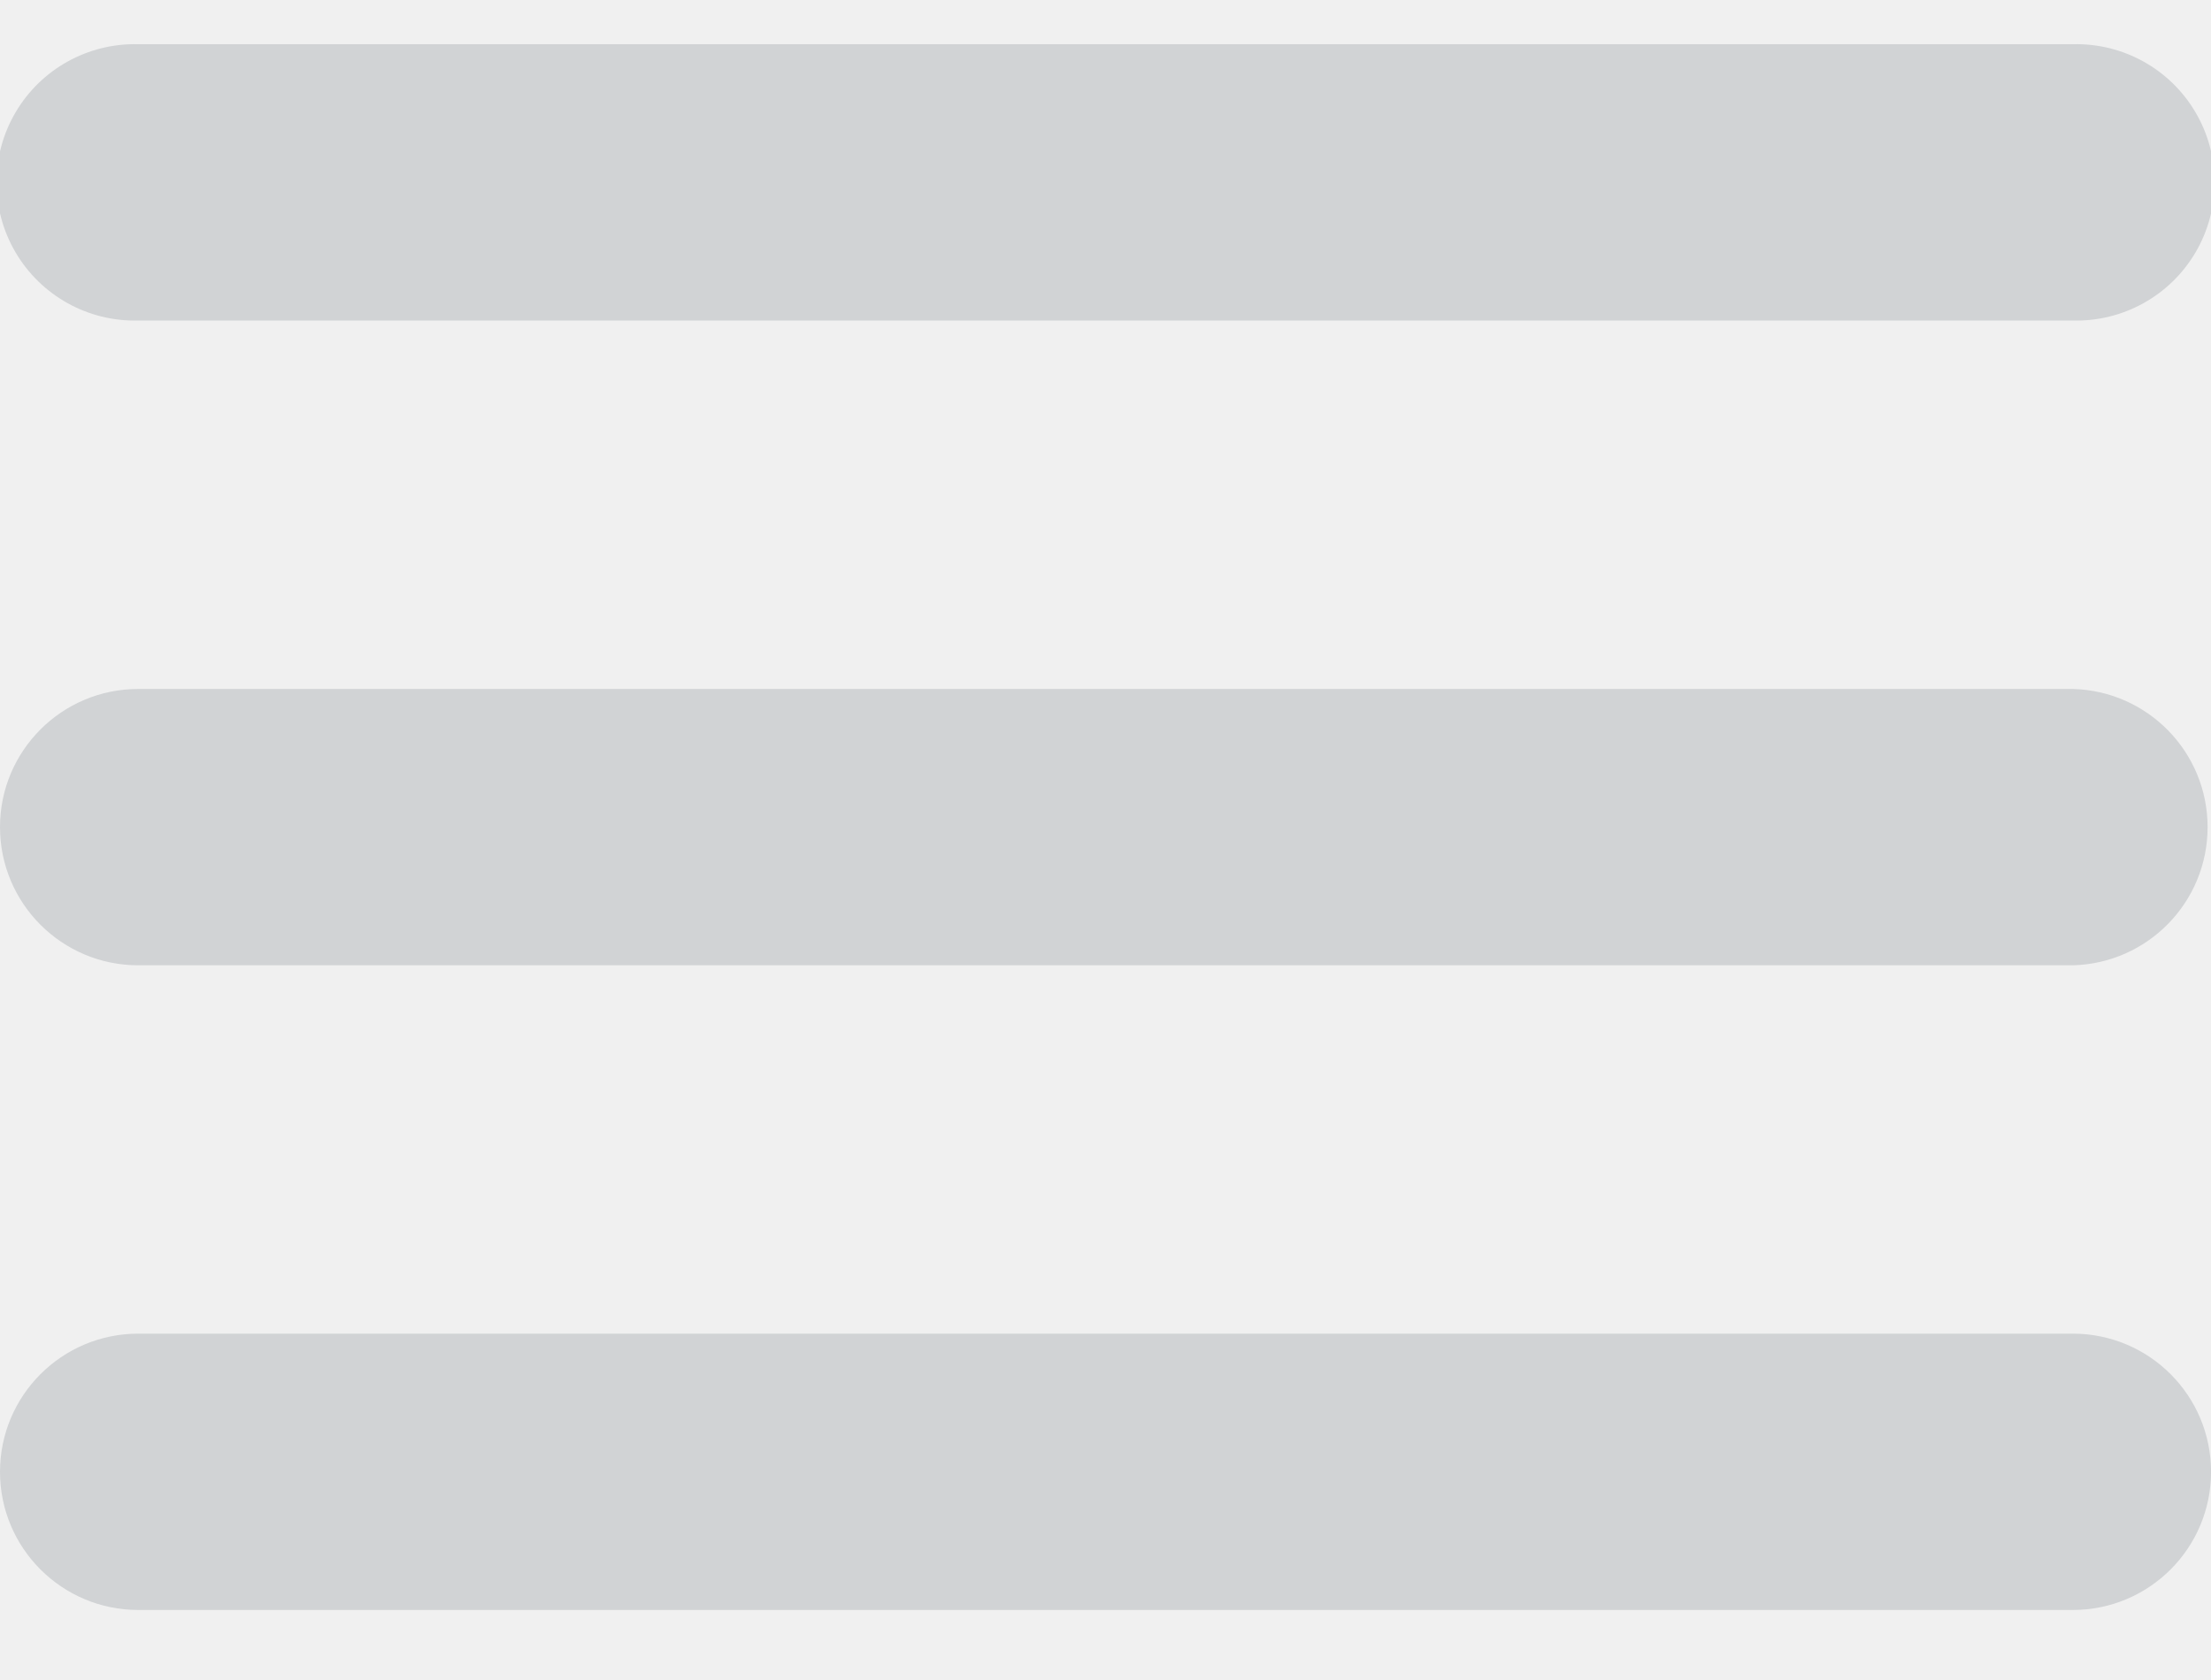
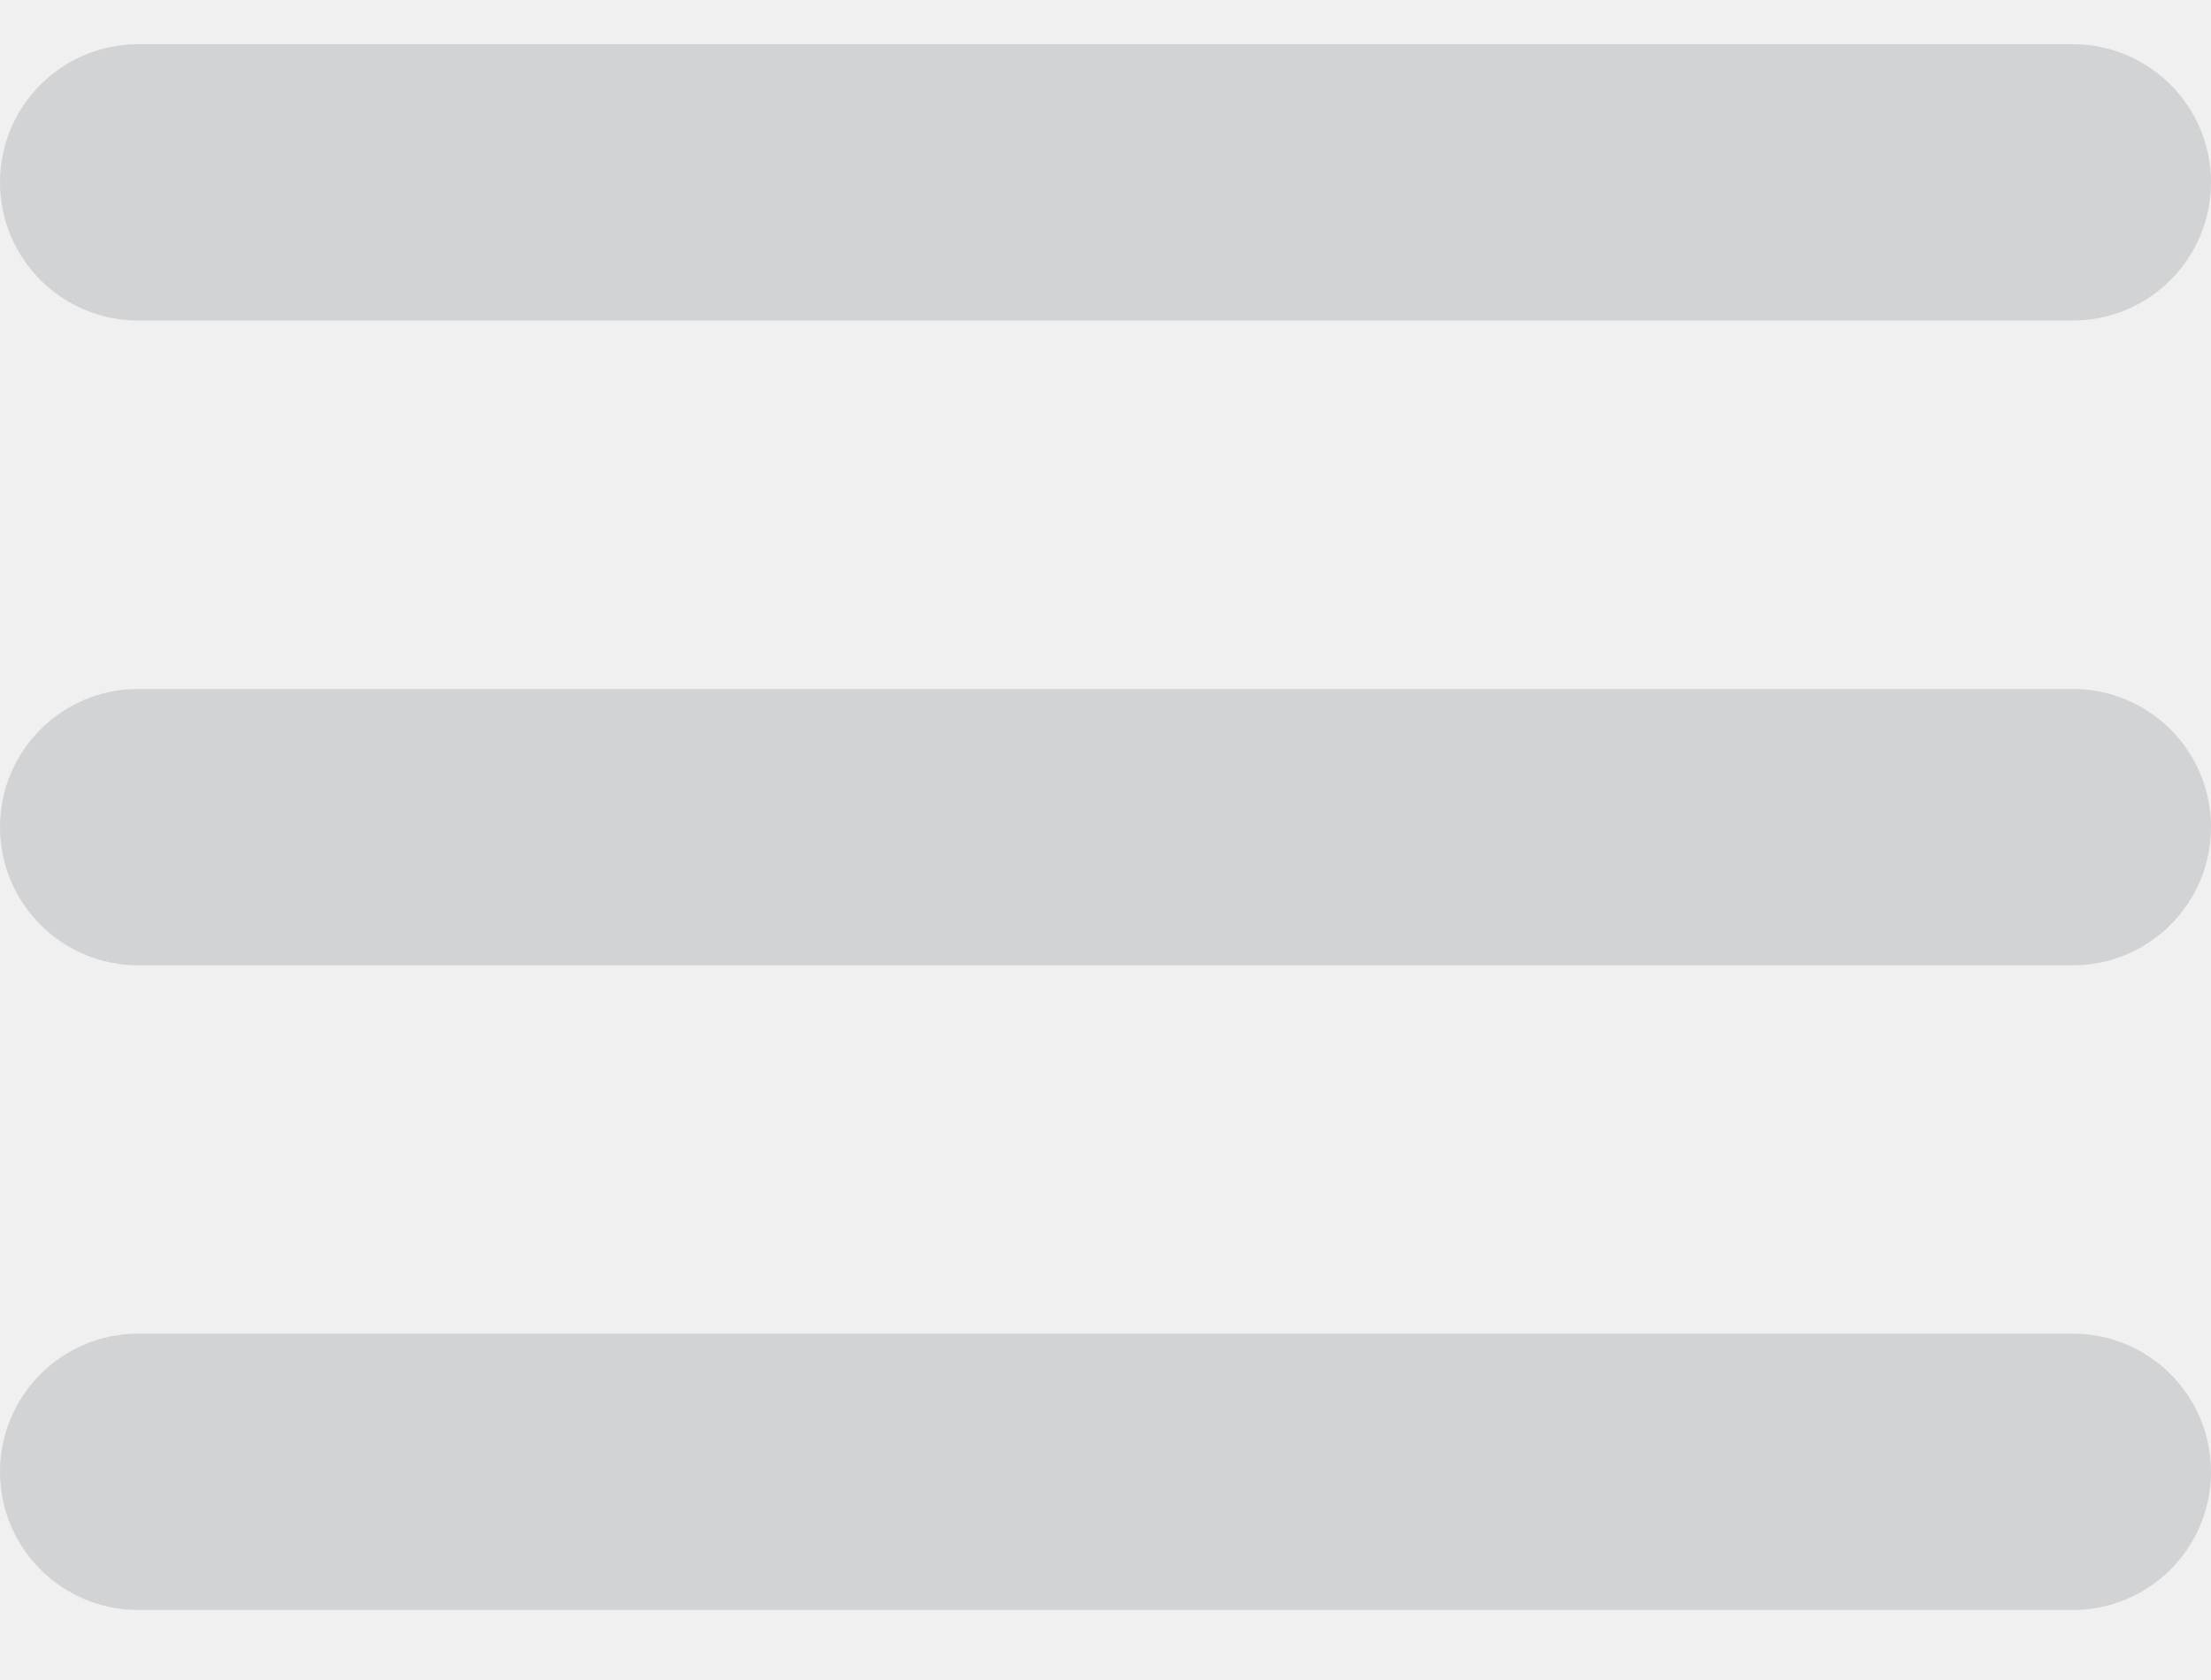
- <svg xmlns="http://www.w3.org/2000/svg" xmlns:xlink="http://www.w3.org/1999/xlink" width="25" height="19" viewBox="0 0 25 19">
+ <svg xmlns="http://www.w3.org/2000/svg" xmlns:xlink="http://www.w3.org/1999/xlink" width="25px" height="19px" viewBox="0 0 25 19" version="1.1">
  <defs>
-     <path d="M1.563 3.5h21.875a1.563 1.563 0 1 1 0 3.125H1.563a1.563 1.563 0 1 1 0-3.125zM0 12.354c0-.863.7-1.562 1.563-1.562h21.875a1.563 1.563 0 0 1 0 3.125H1.563C.7 13.917 0 13.217 0 12.354zm0 7.292c0-.863.7-1.563 1.563-1.563h21.875a1.562 1.562 0 1 1 0 3.125H1.563C.7 21.208 0 20.508 0 19.646z" id="a" />
+     <path d="M1.562,3.5 L23.438,3.5 L23.438,3.5 C24.3,3.5 25,4.2 25,5.062 L25,5.062 L25,5.062 C25,5.925 24.3,6.625 23.438,6.625 L1.562,6.625 L1.562,6.625 C0.7,6.625 1.05680274e-16,5.925 0,5.062 L0,5.062 L0,5.062 C-1.05680274e-16,4.2 0.7,3.5 1.562,3.5 Z M0,12.354 L0,12.354 L0,12.354 C-1.05680274e-16,11.491 0.7,10.792 1.562,10.792 L23.438,10.792 L23.438,10.792 C24.3,10.792 25,11.491 25,12.354 L25,12.354 L25,12.354 C25,13.217 24.3,13.917 23.438,13.917 L1.562,13.917 L1.562,13.917 C0.7,13.917 1.05680274e-16,13.217 0,12.354 Z M0,19.646 L0,19.646 L0,19.646 C-1.05680274e-16,18.783 0.7,18.083 1.562,18.083 L23.438,18.083 L23.438,18.083 C24.3,18.083 25,18.783 25,19.646 L25,19.646 L25,19.646 C25,20.509 24.3,21.208 23.438,21.208 L1.562,21.208 L1.562,21.208 C0.7,21.208 1.05680274e-16,20.509 0,19.646 Z" id="path-1" />
  </defs>
-   <use fill="#D1D3D5" xlink:href="#a" transform="translate(0 -3)" fill-rule="evenodd" />
+   <g id="Symbols" stroke="none" stroke-width="1" fill="none" fill-rule="evenodd">
+     <g id="_Settings/Elements/Icon/Map/Menu" transform="translate(0, -3)">
+       <mask id="mask-2" fill="white">
+         <use xlink:href="#path-1" />
+       </mask>
+       <use id="icon-menu" fill="#D1D3D5" xlink:href="#path-1" />
+     </g>
+   </g>
</svg>
